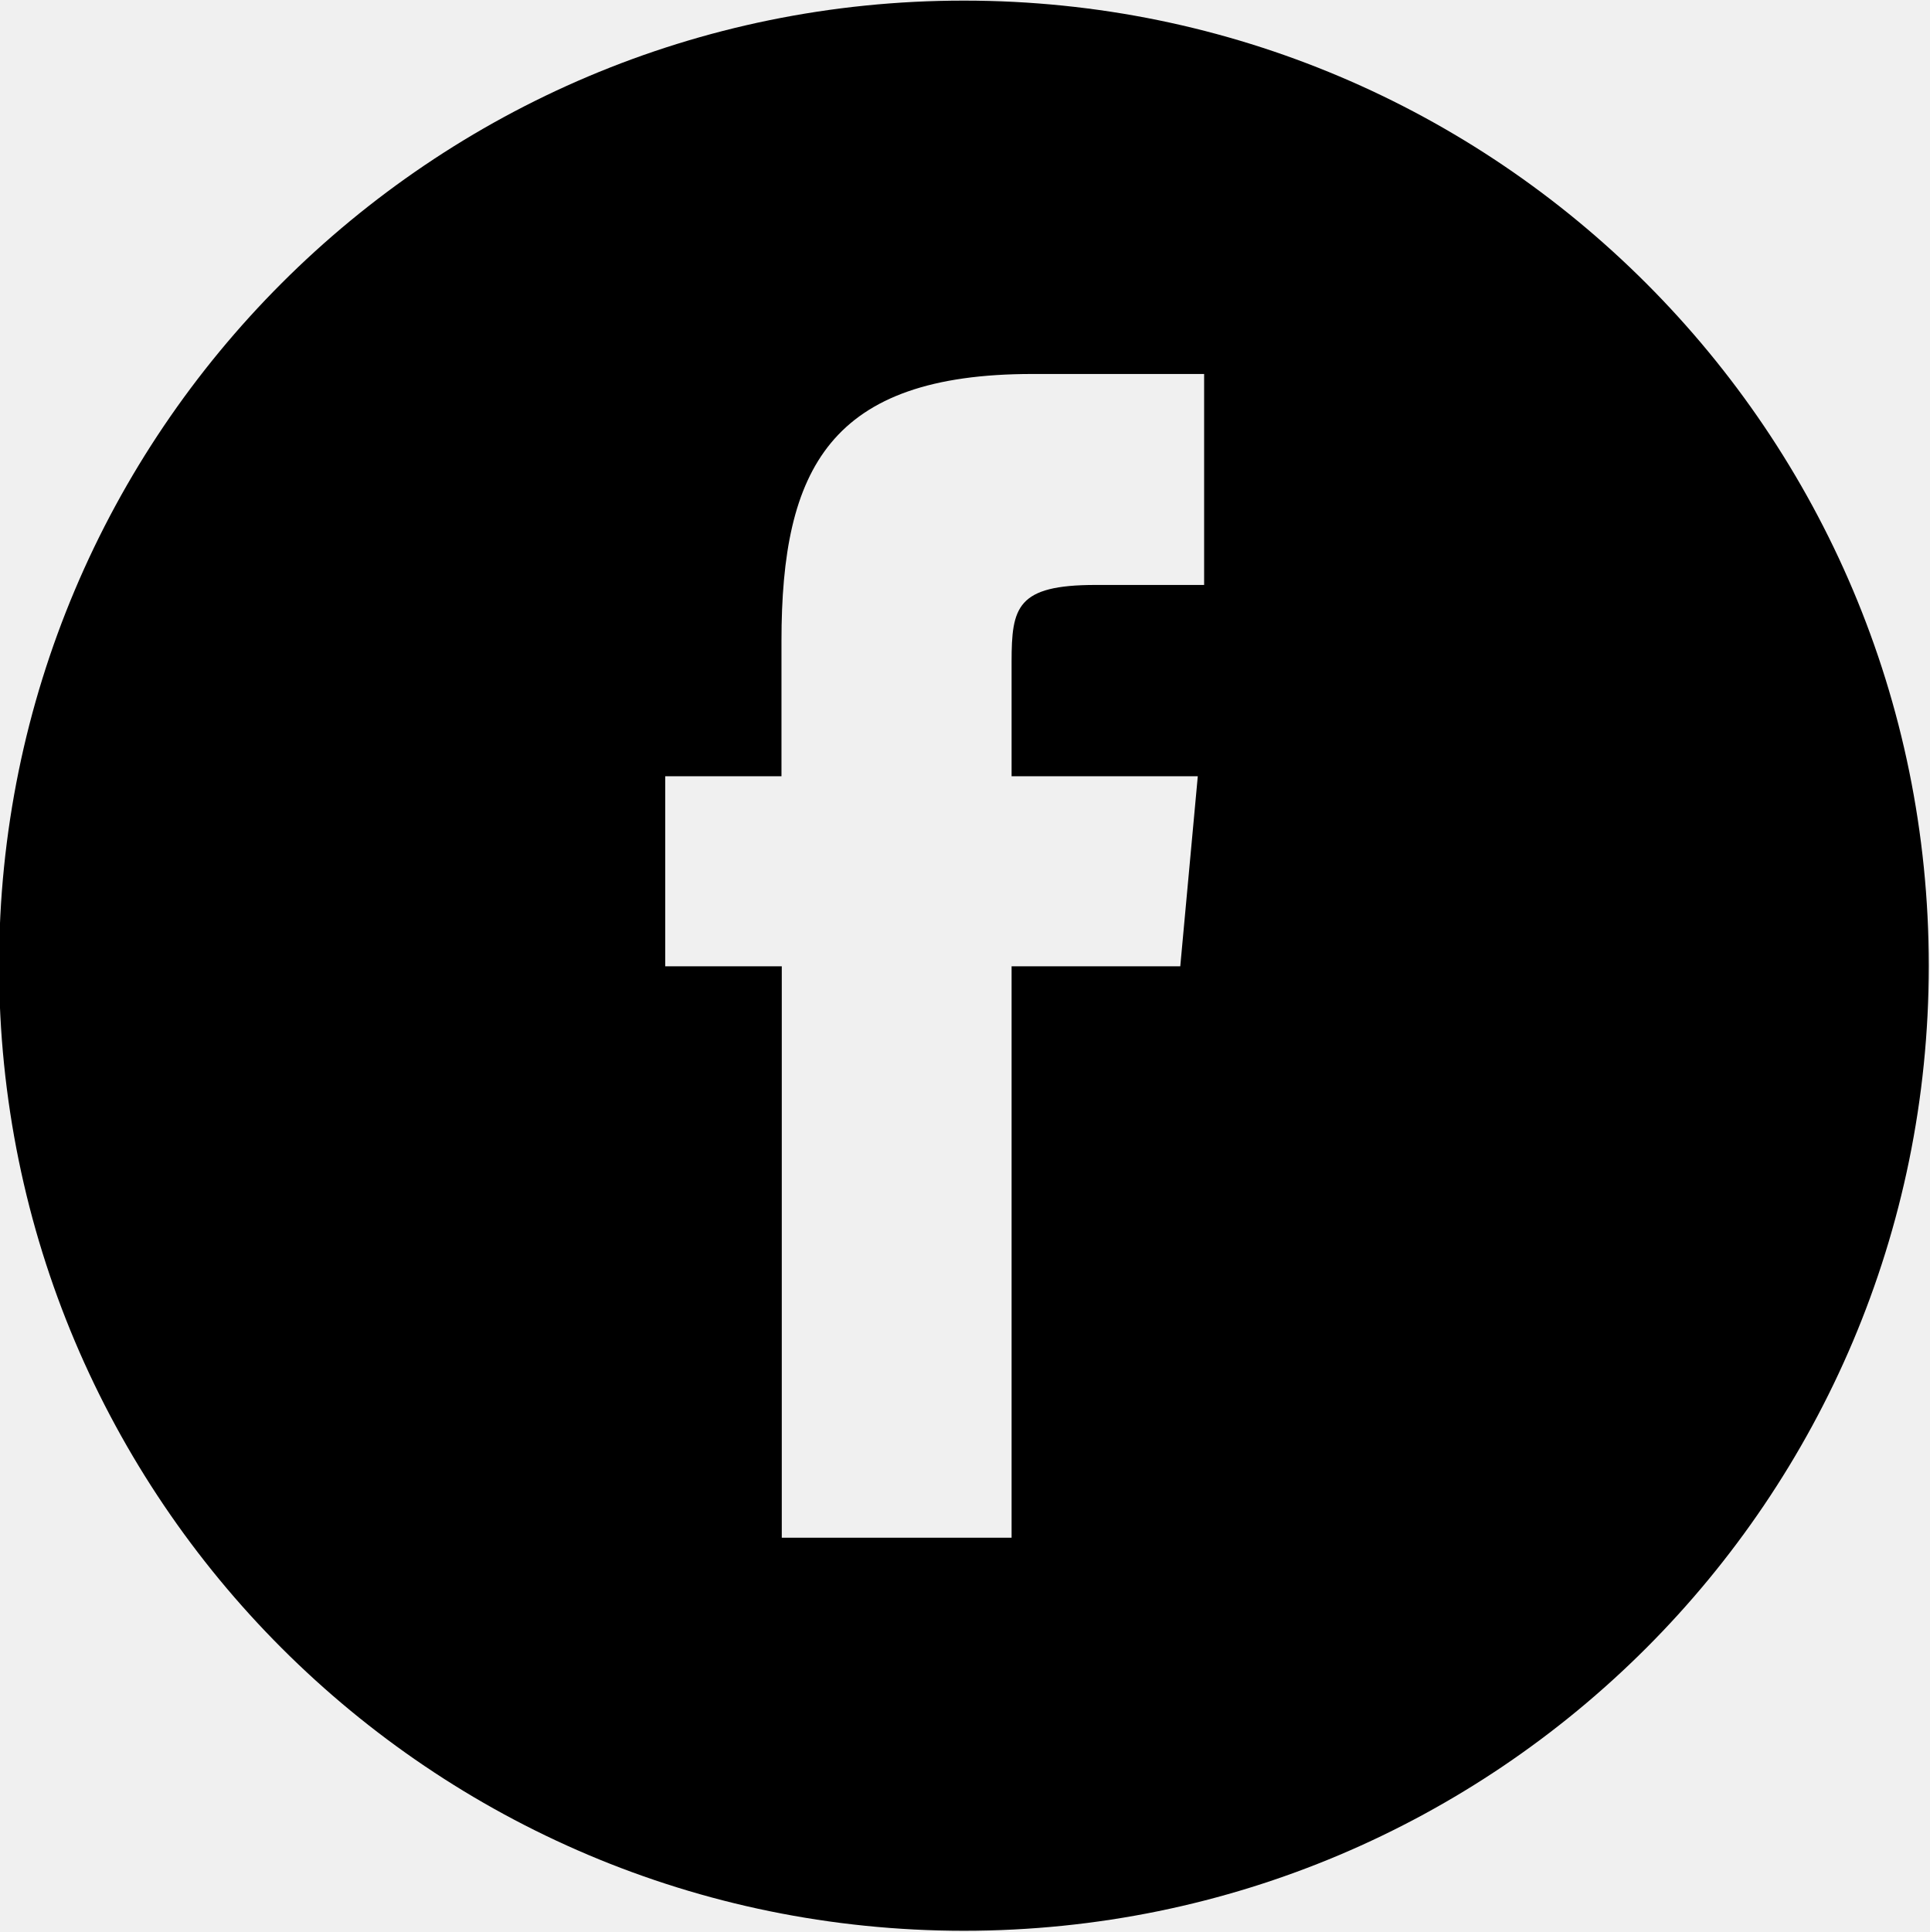
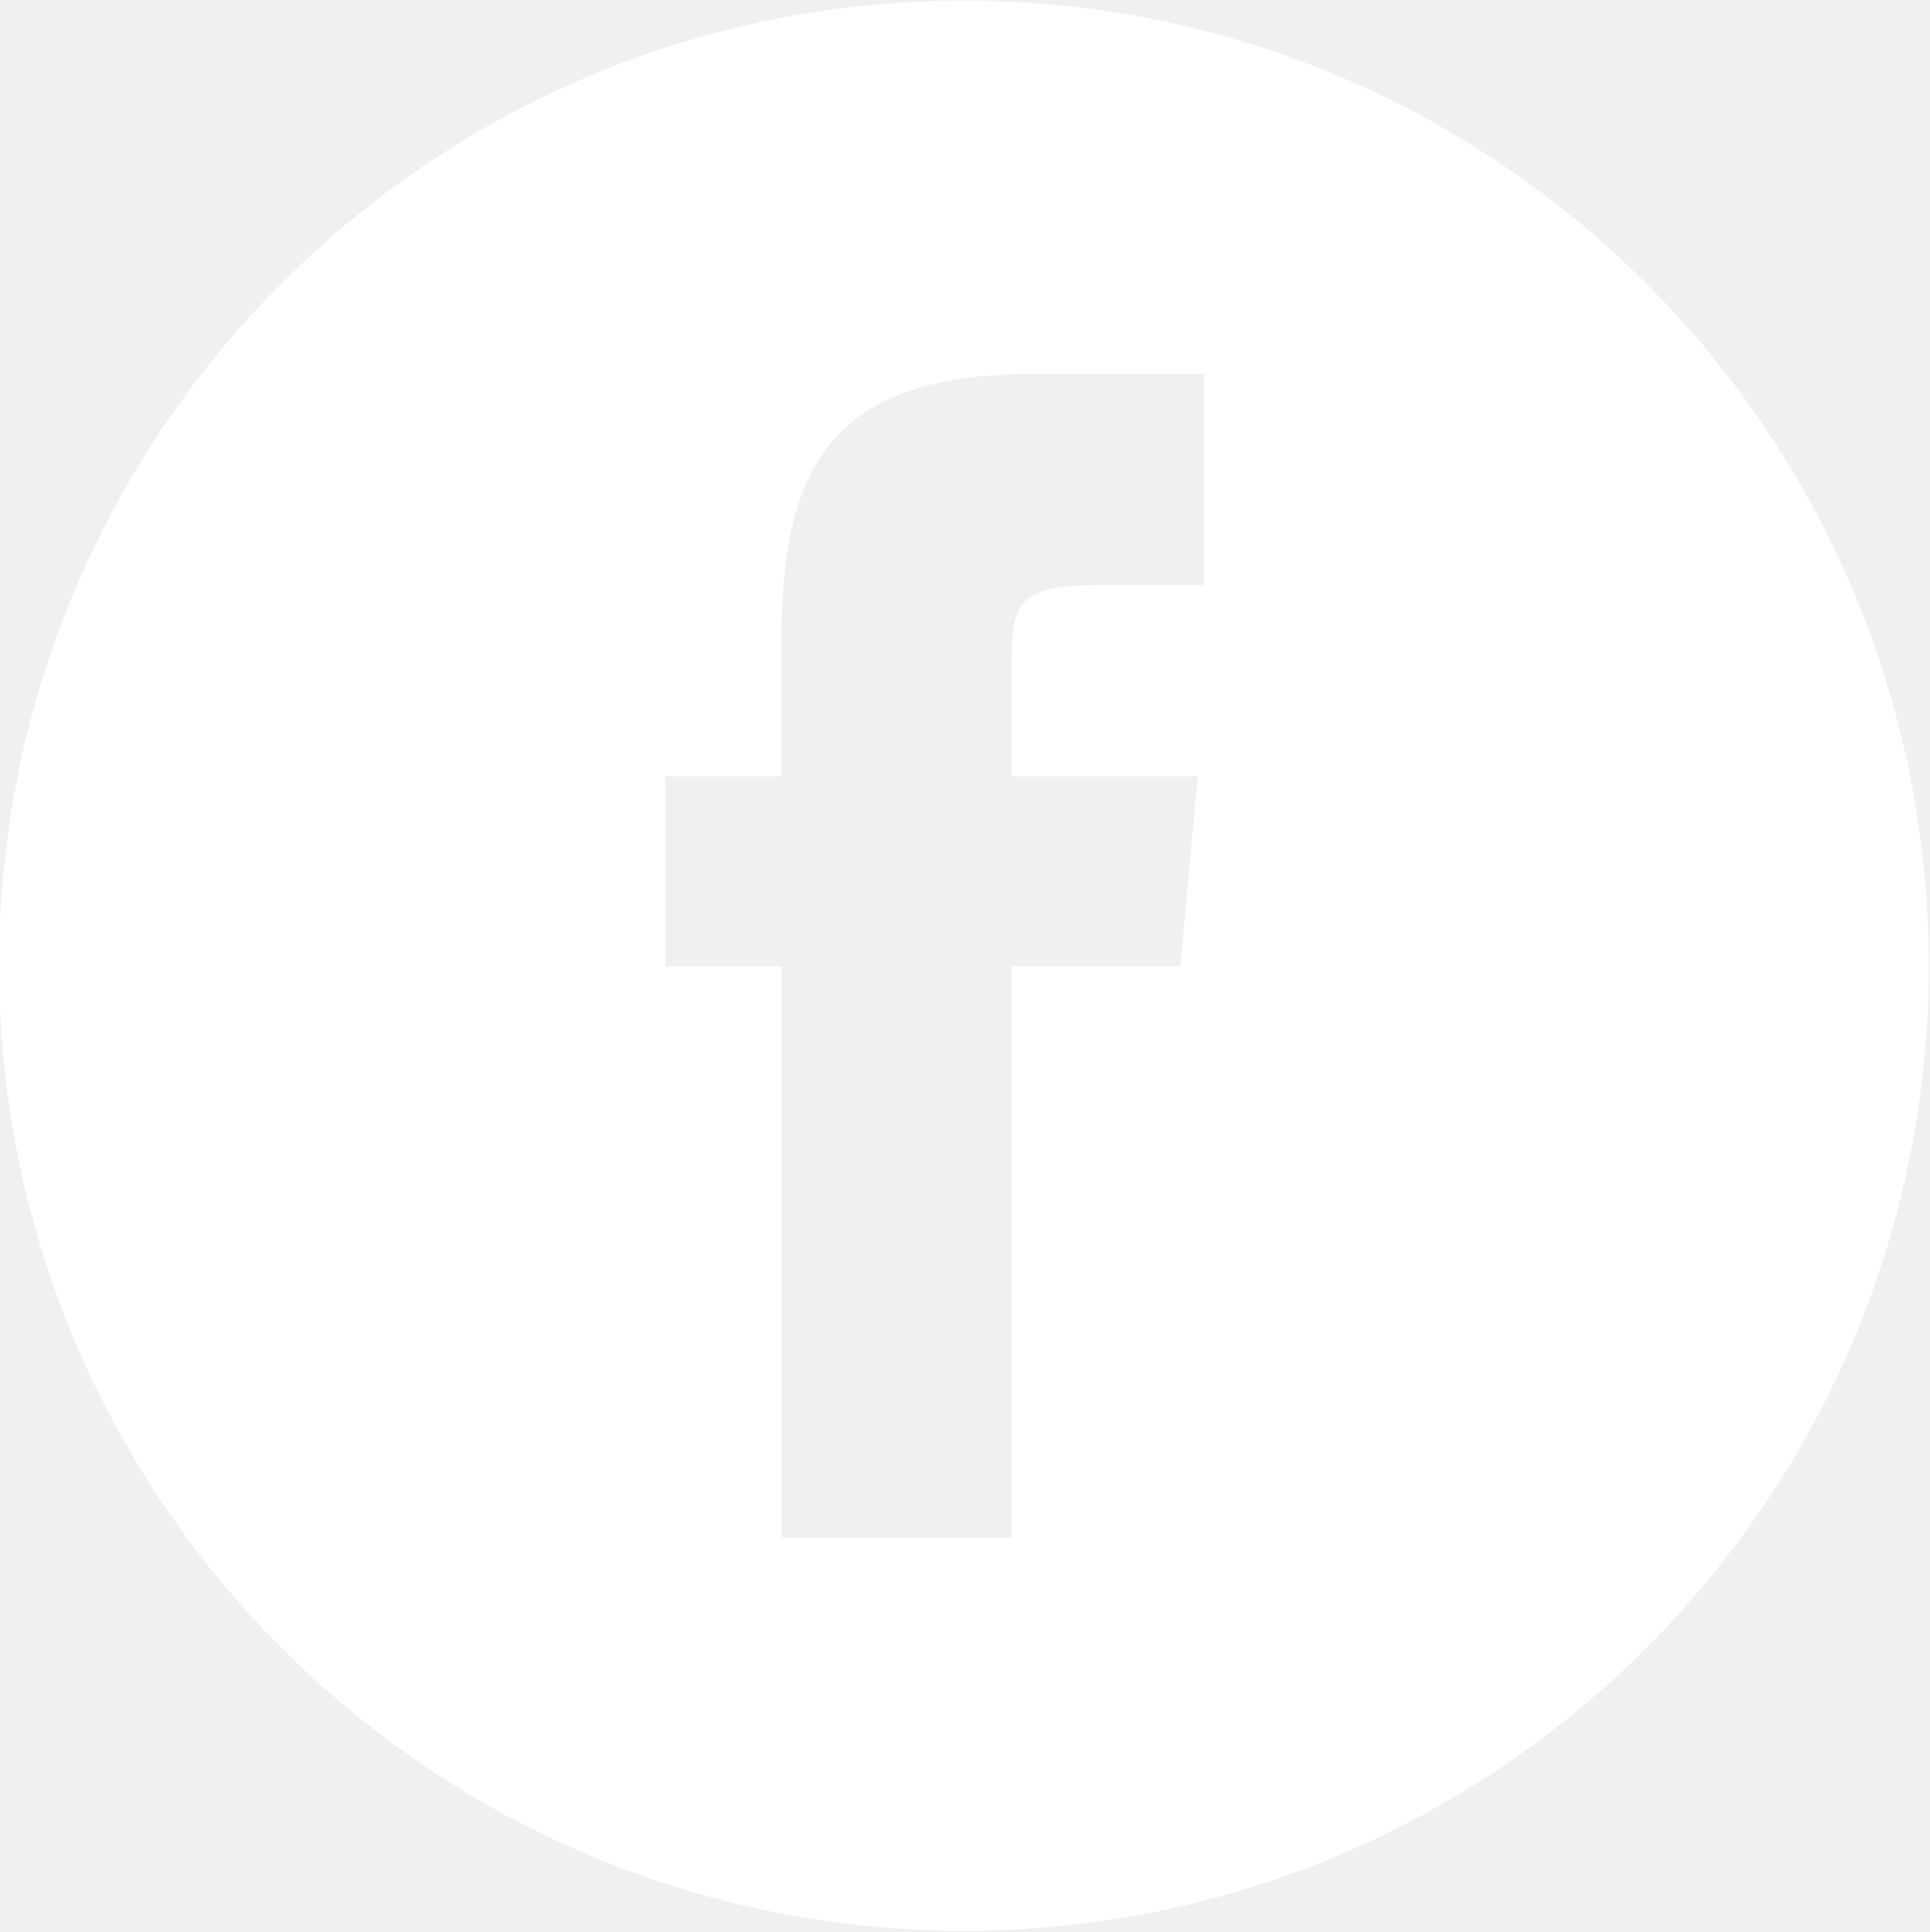
- <svg xmlns="http://www.w3.org/2000/svg" viewBox="0 0 31.375 31.41">
-   <path d="M15.677.01A15.69 15.69 0 1 1-.015 15.7 15.687 15.687 0 0 1 15.677.01zM16.45 25v-9.29h2.743l.285-3.09H16.45v-1.86c0-.89.085-1.25 1.367-1.25h1.764V6.08h-2.79c-3.295 0-4.083 1.54-4.083 4.34v2.2h-1.89v3.09h1.895V25h3.738z" />
+ <svg xmlns="http://www.w3.org/2000/svg" width="31.375" height="31.41" viewBox="0 0 31.375 31.41">
+   <defs>
+     <style>
+       .cls-1 {
+         fill: #fff;
+         fill-rule: evenodd;
+       }
+     </style>
+   </defs>
+   <path id="ФБ" class="cls-1" d="M136.865,2355.23a15.69,15.69,0,1,1-15.692,15.69A15.687,15.687,0,0,1,136.865,2355.23Zm0.773,24.99v-9.29h2.743l0.285-3.09h-3.028l0-1.86c0-.89.085-1.25,1.367-1.25h1.764v-3.43h-2.792c-3.294,0-4.082,1.54-4.082,4.34v2.2h-1.889v3.09H133.9v9.29h3.738Z" transform="translate(-121.188 -2355.22)" />
</svg>
